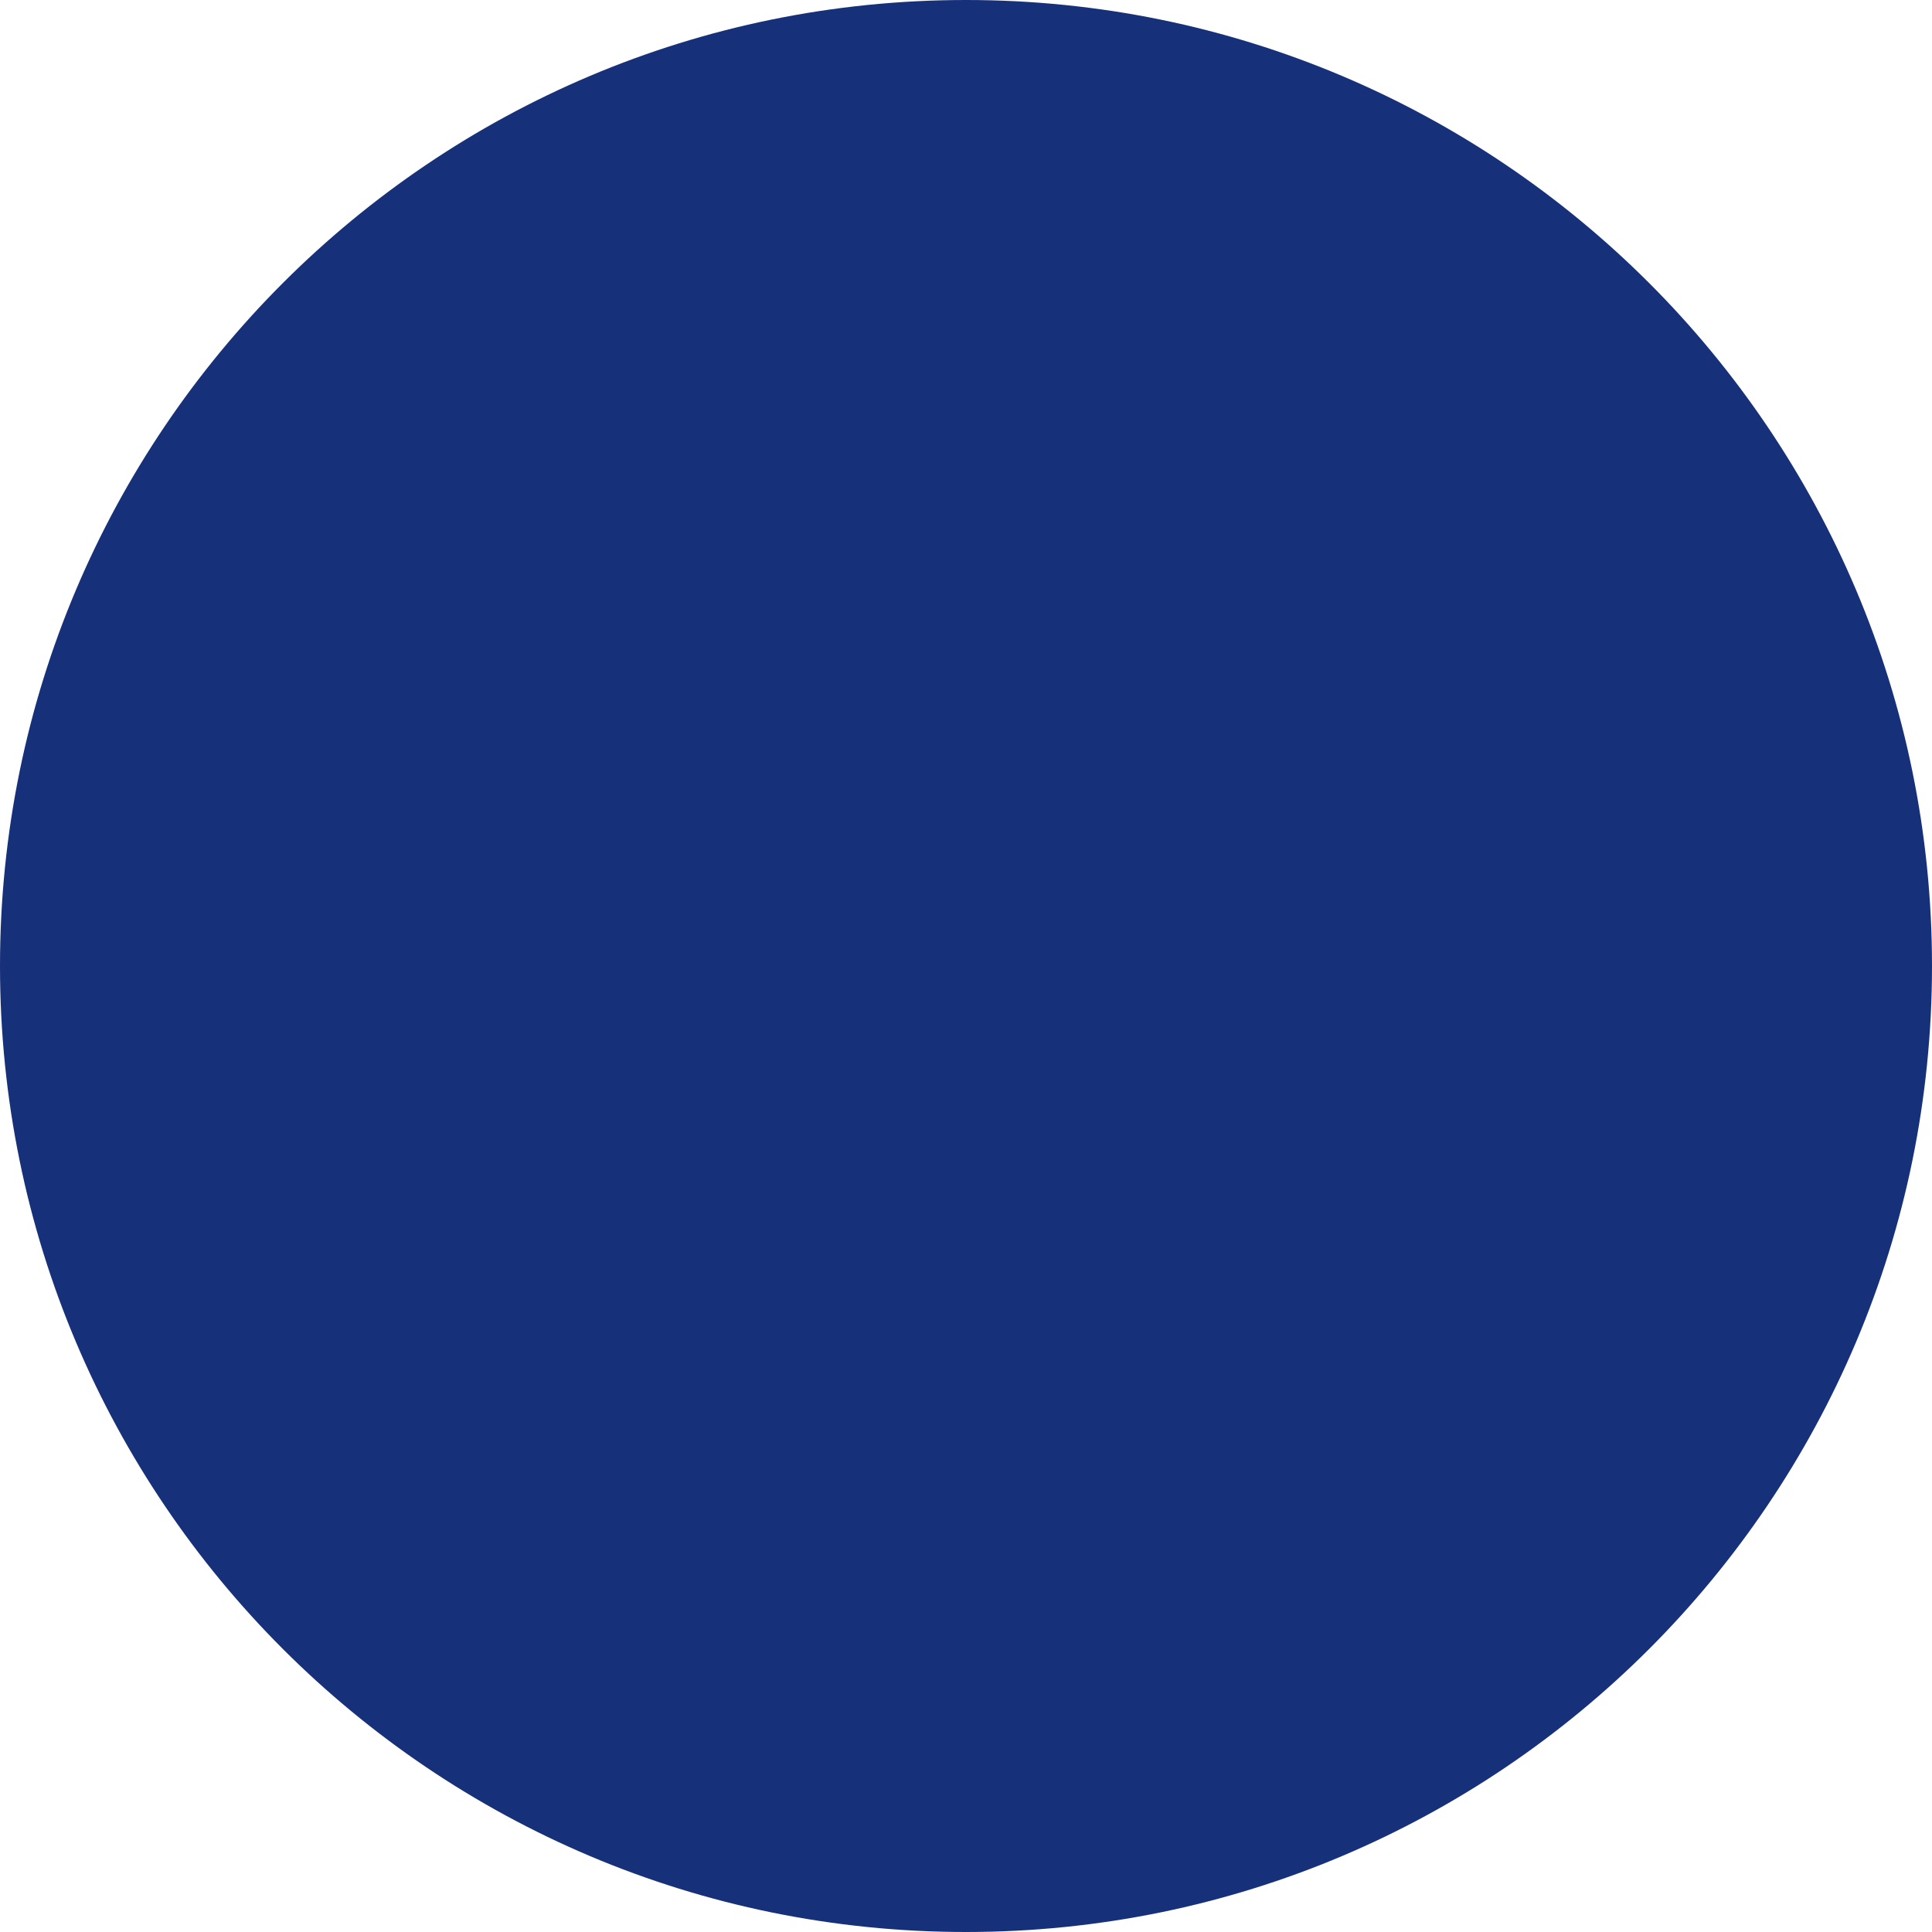
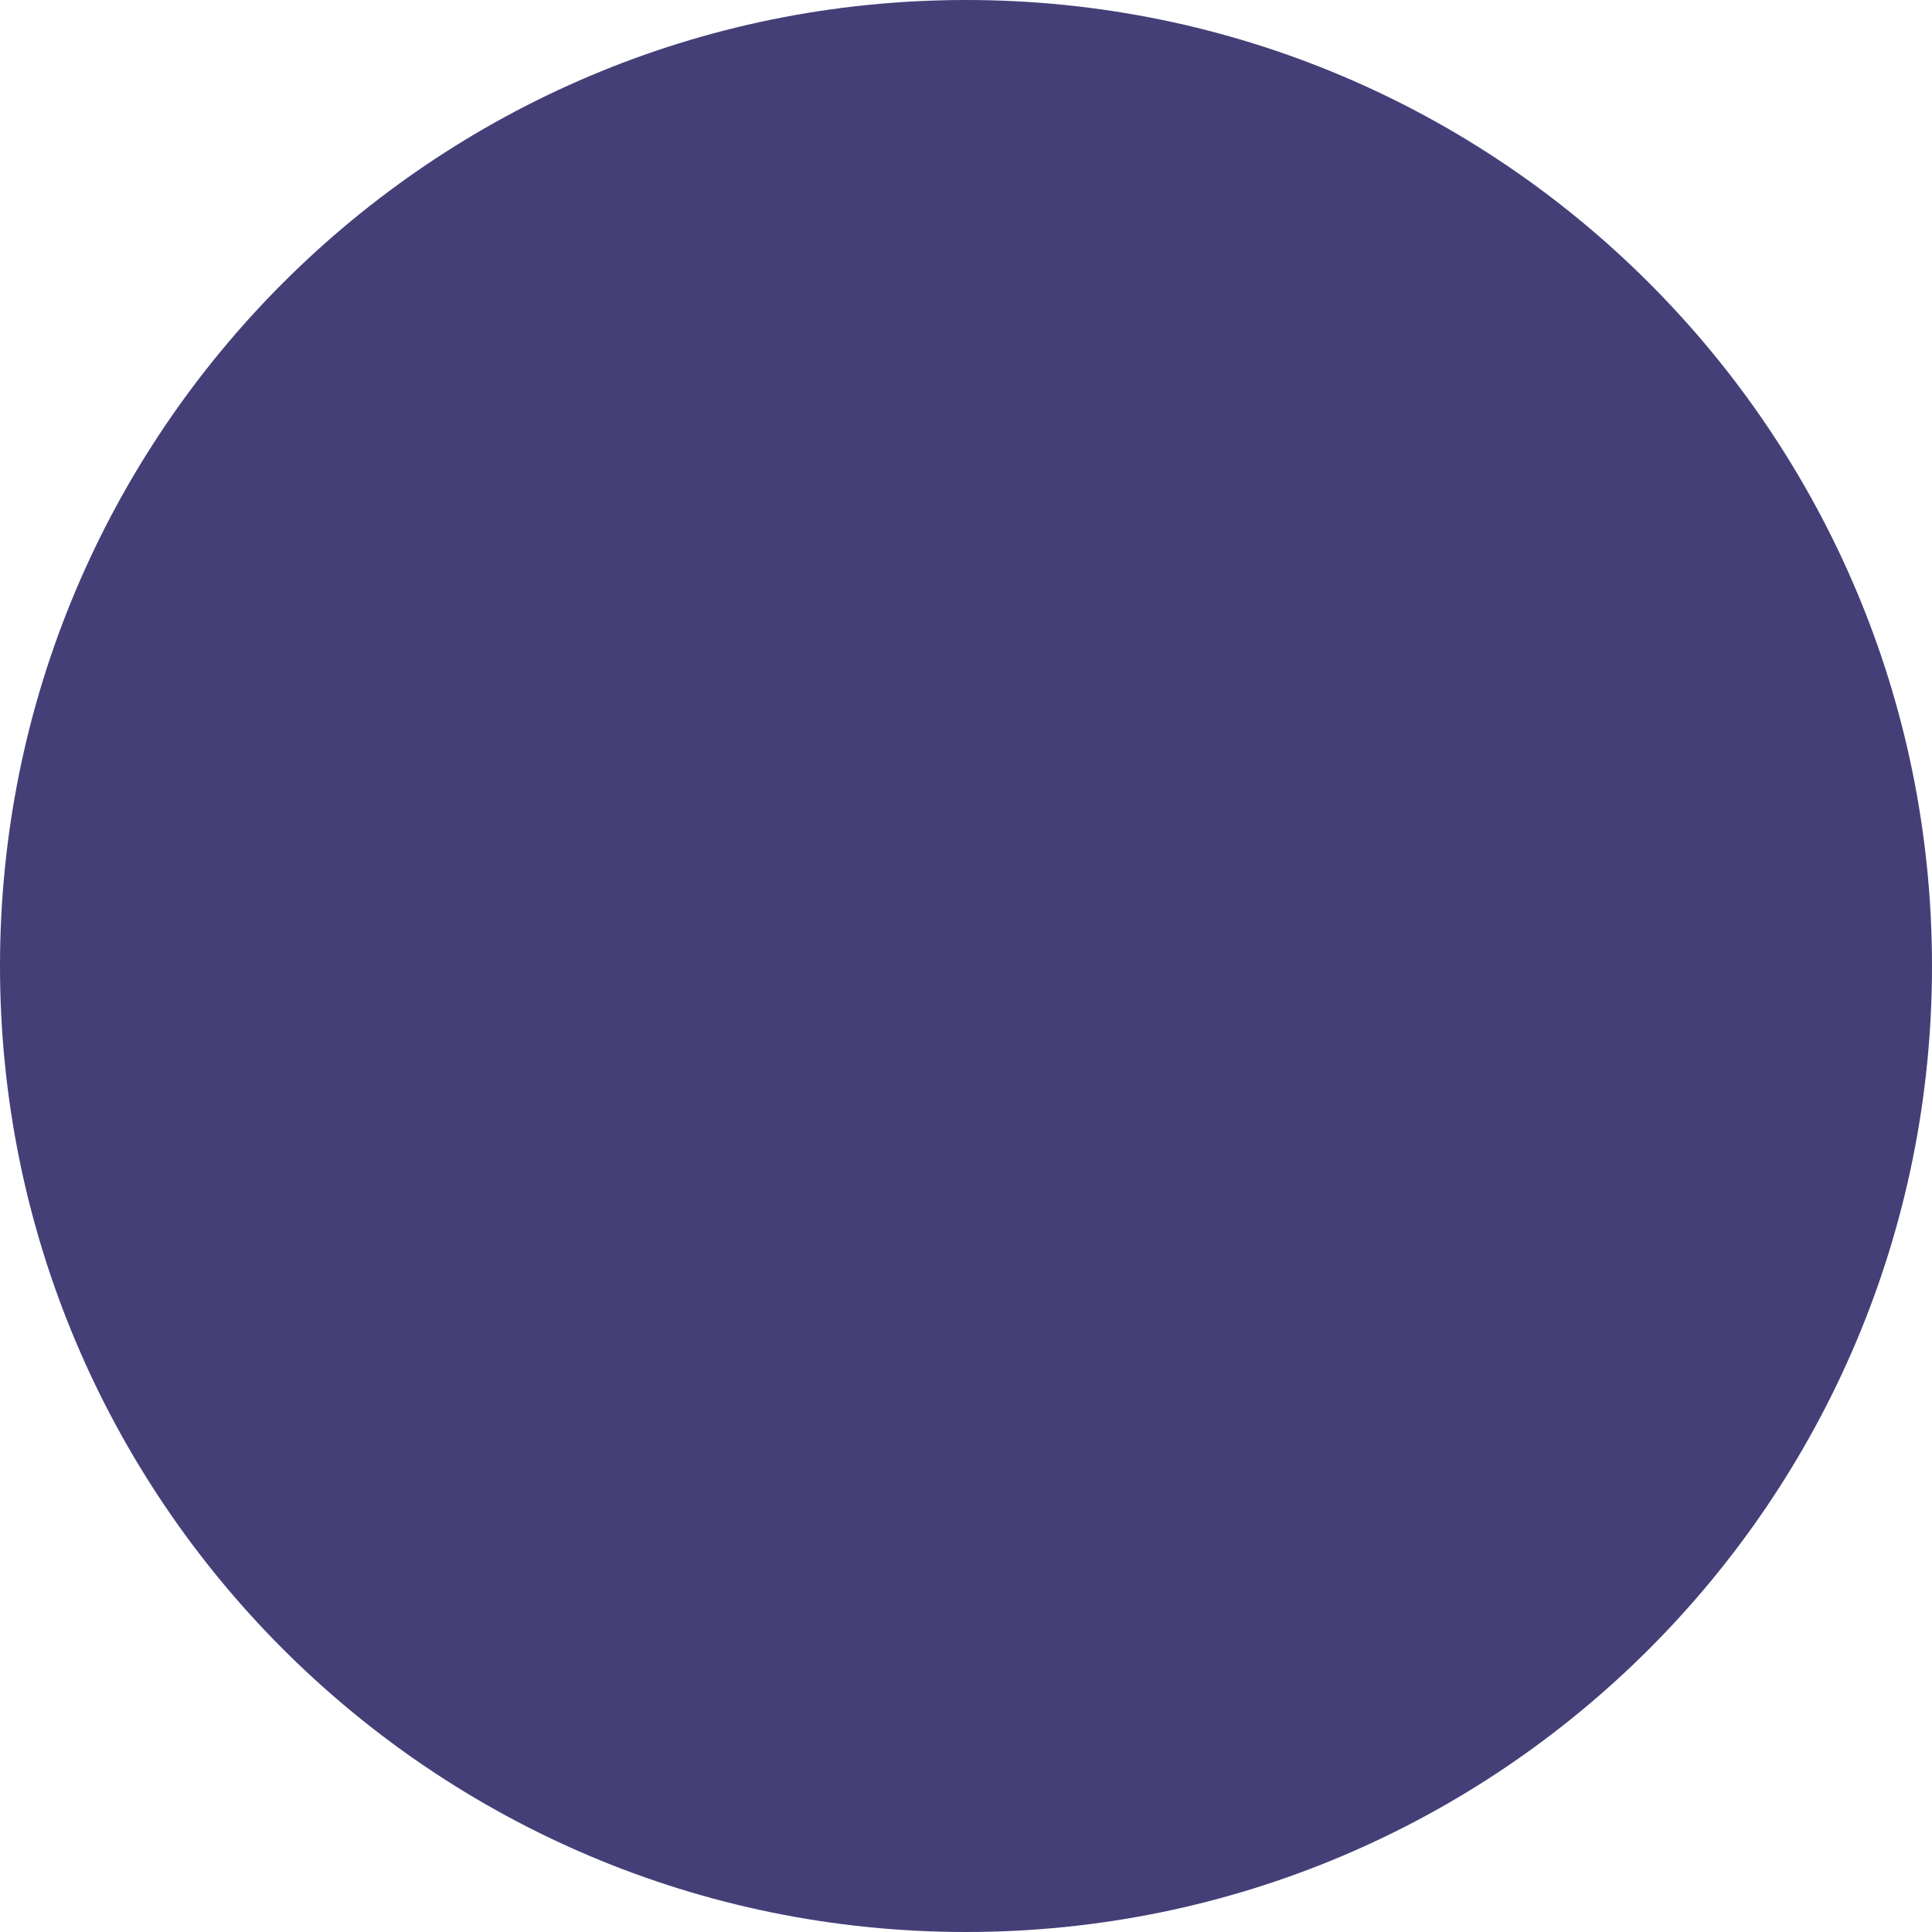
<svg xmlns="http://www.w3.org/2000/svg" preserveAspectRatio="none" overflow="visible" style="display: block;" width="44" height="44" viewBox="0 0 44 44" fill="none">
-   <path id="Vector" d="M22 44C34.15 44 44 34.15 44 22C44 9.85 34.15 0 22 0C9.85 0 0 9.85 0 22C0 34.15 9.85 44 22 44Z" fill="#17307A" />
+   <path id="Vector" d="M22 44C34.15 44 44 34.15 44 22C44 9.85 34.15 0 22 0C9.85 0 0 9.85 0 22C0 34.15 9.85 44 22 44Z" fill="#453F78" />
</svg>
